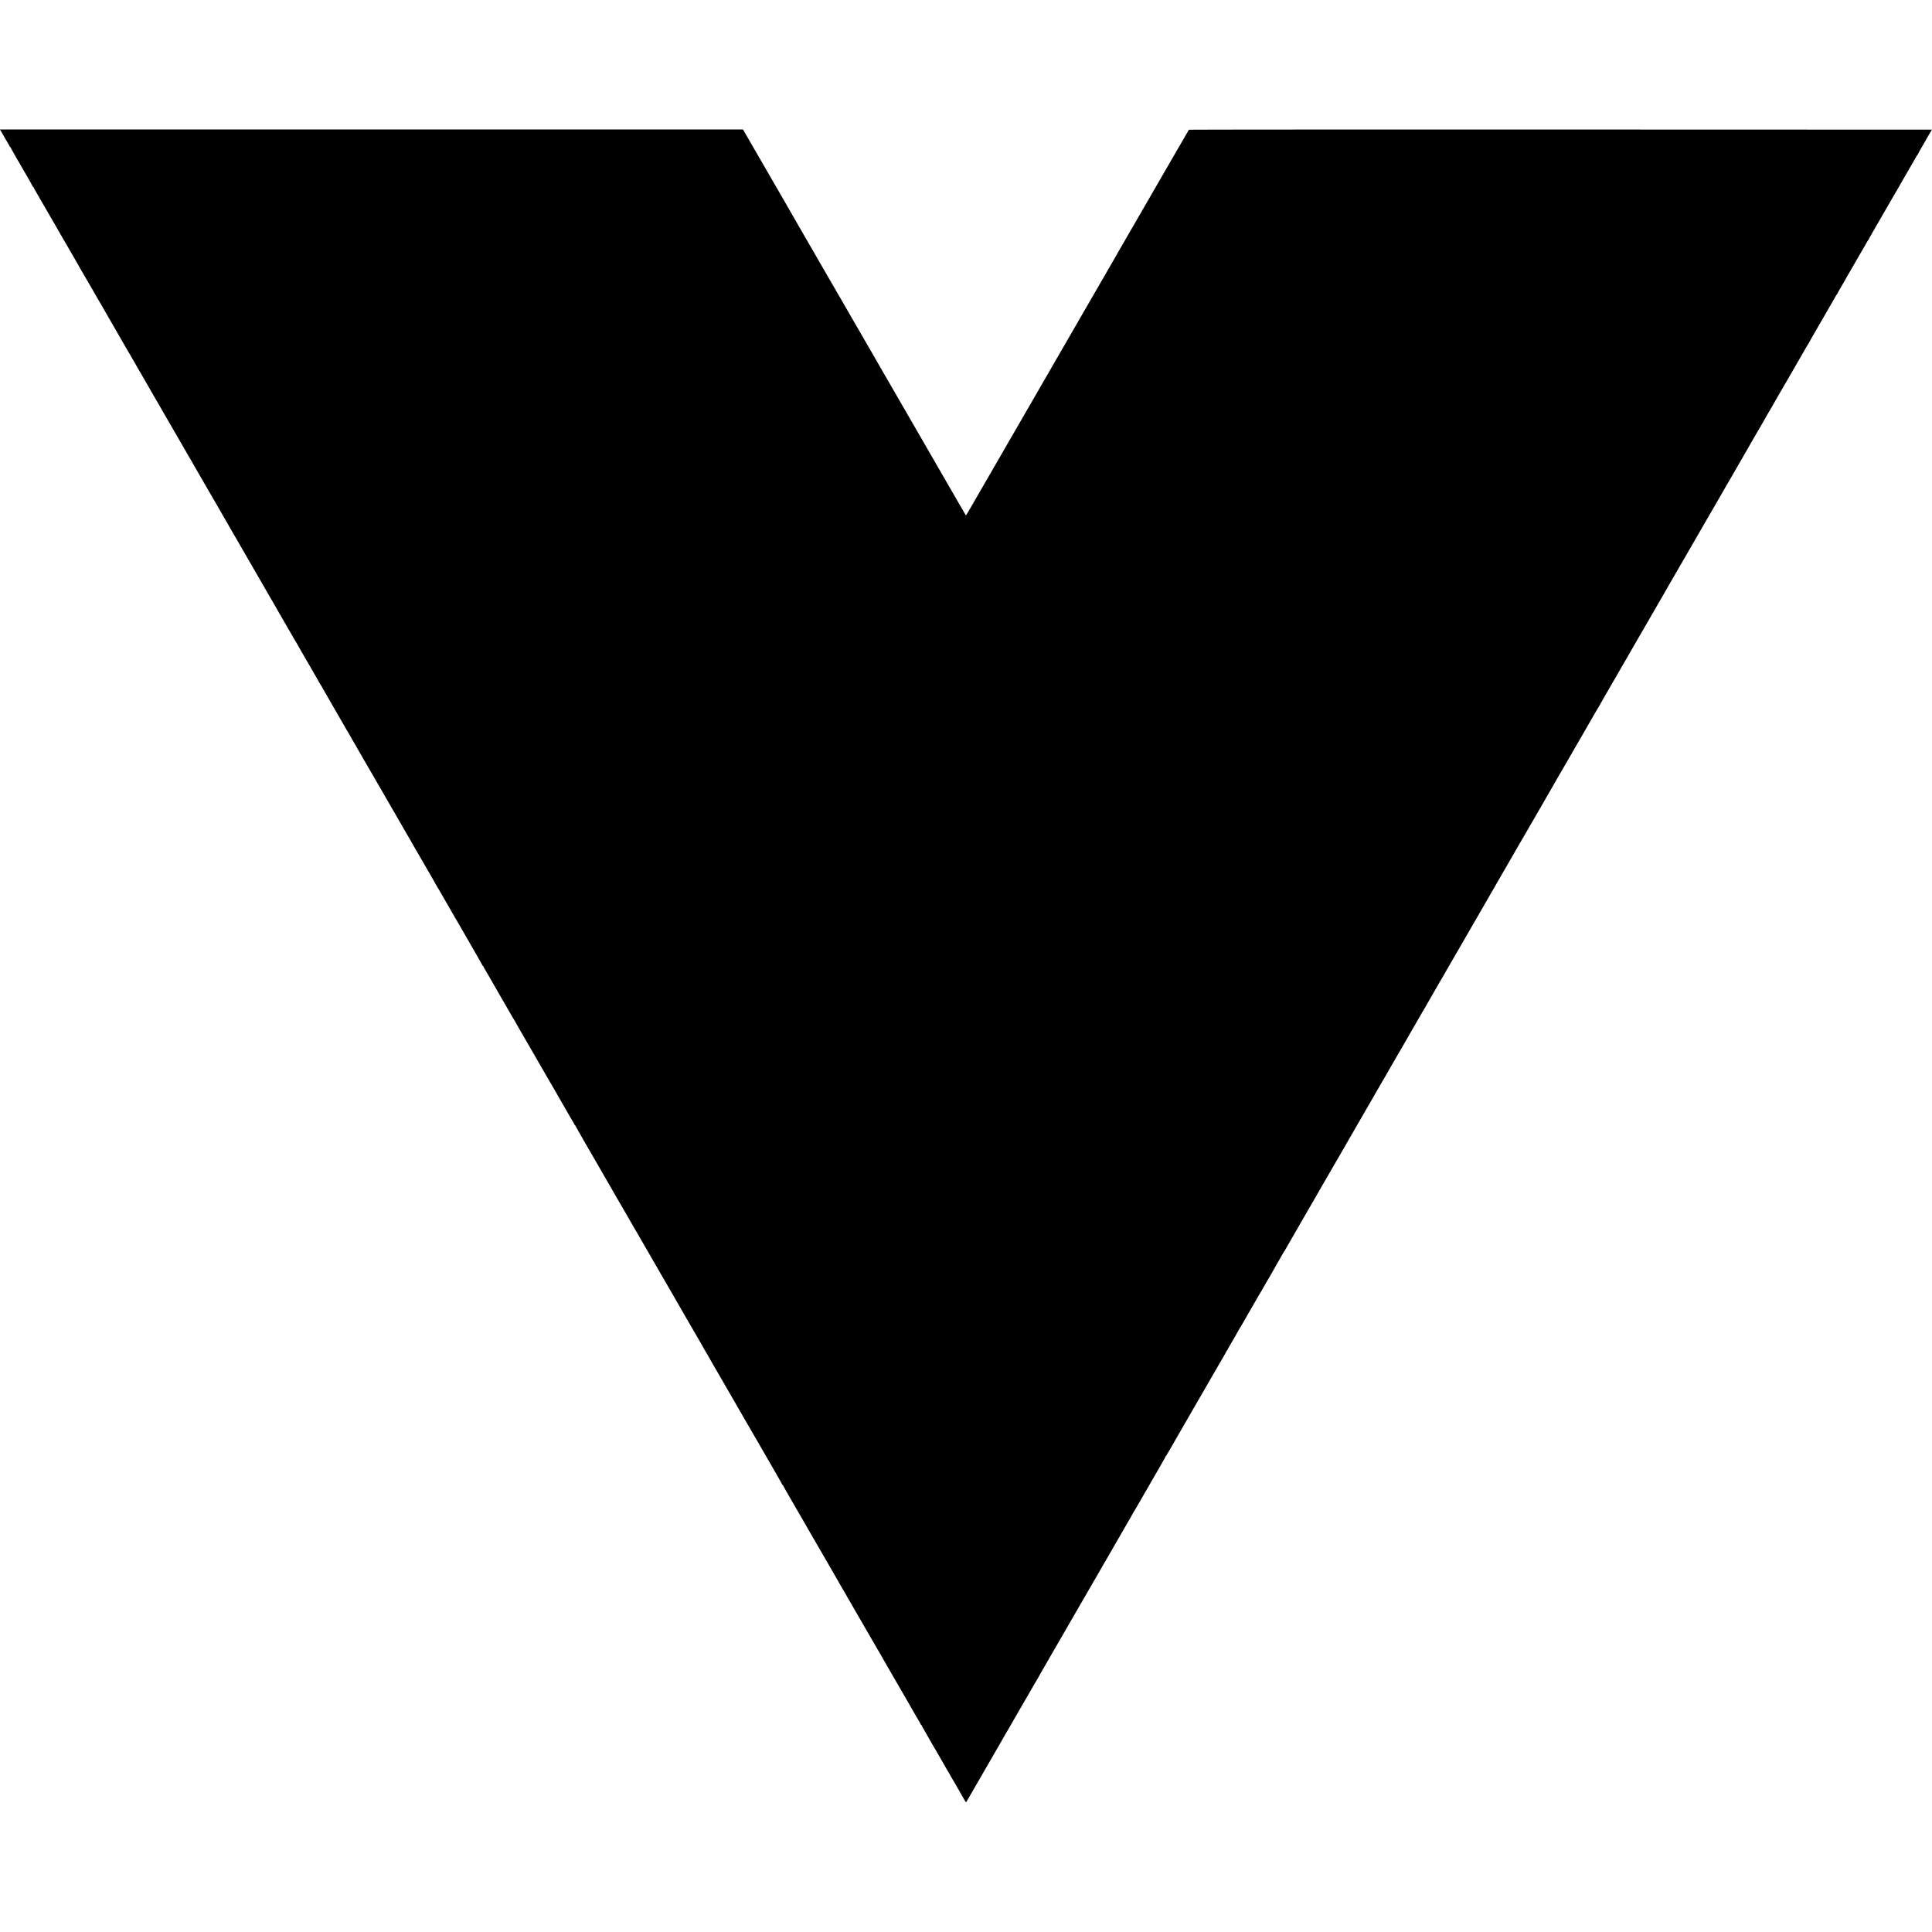
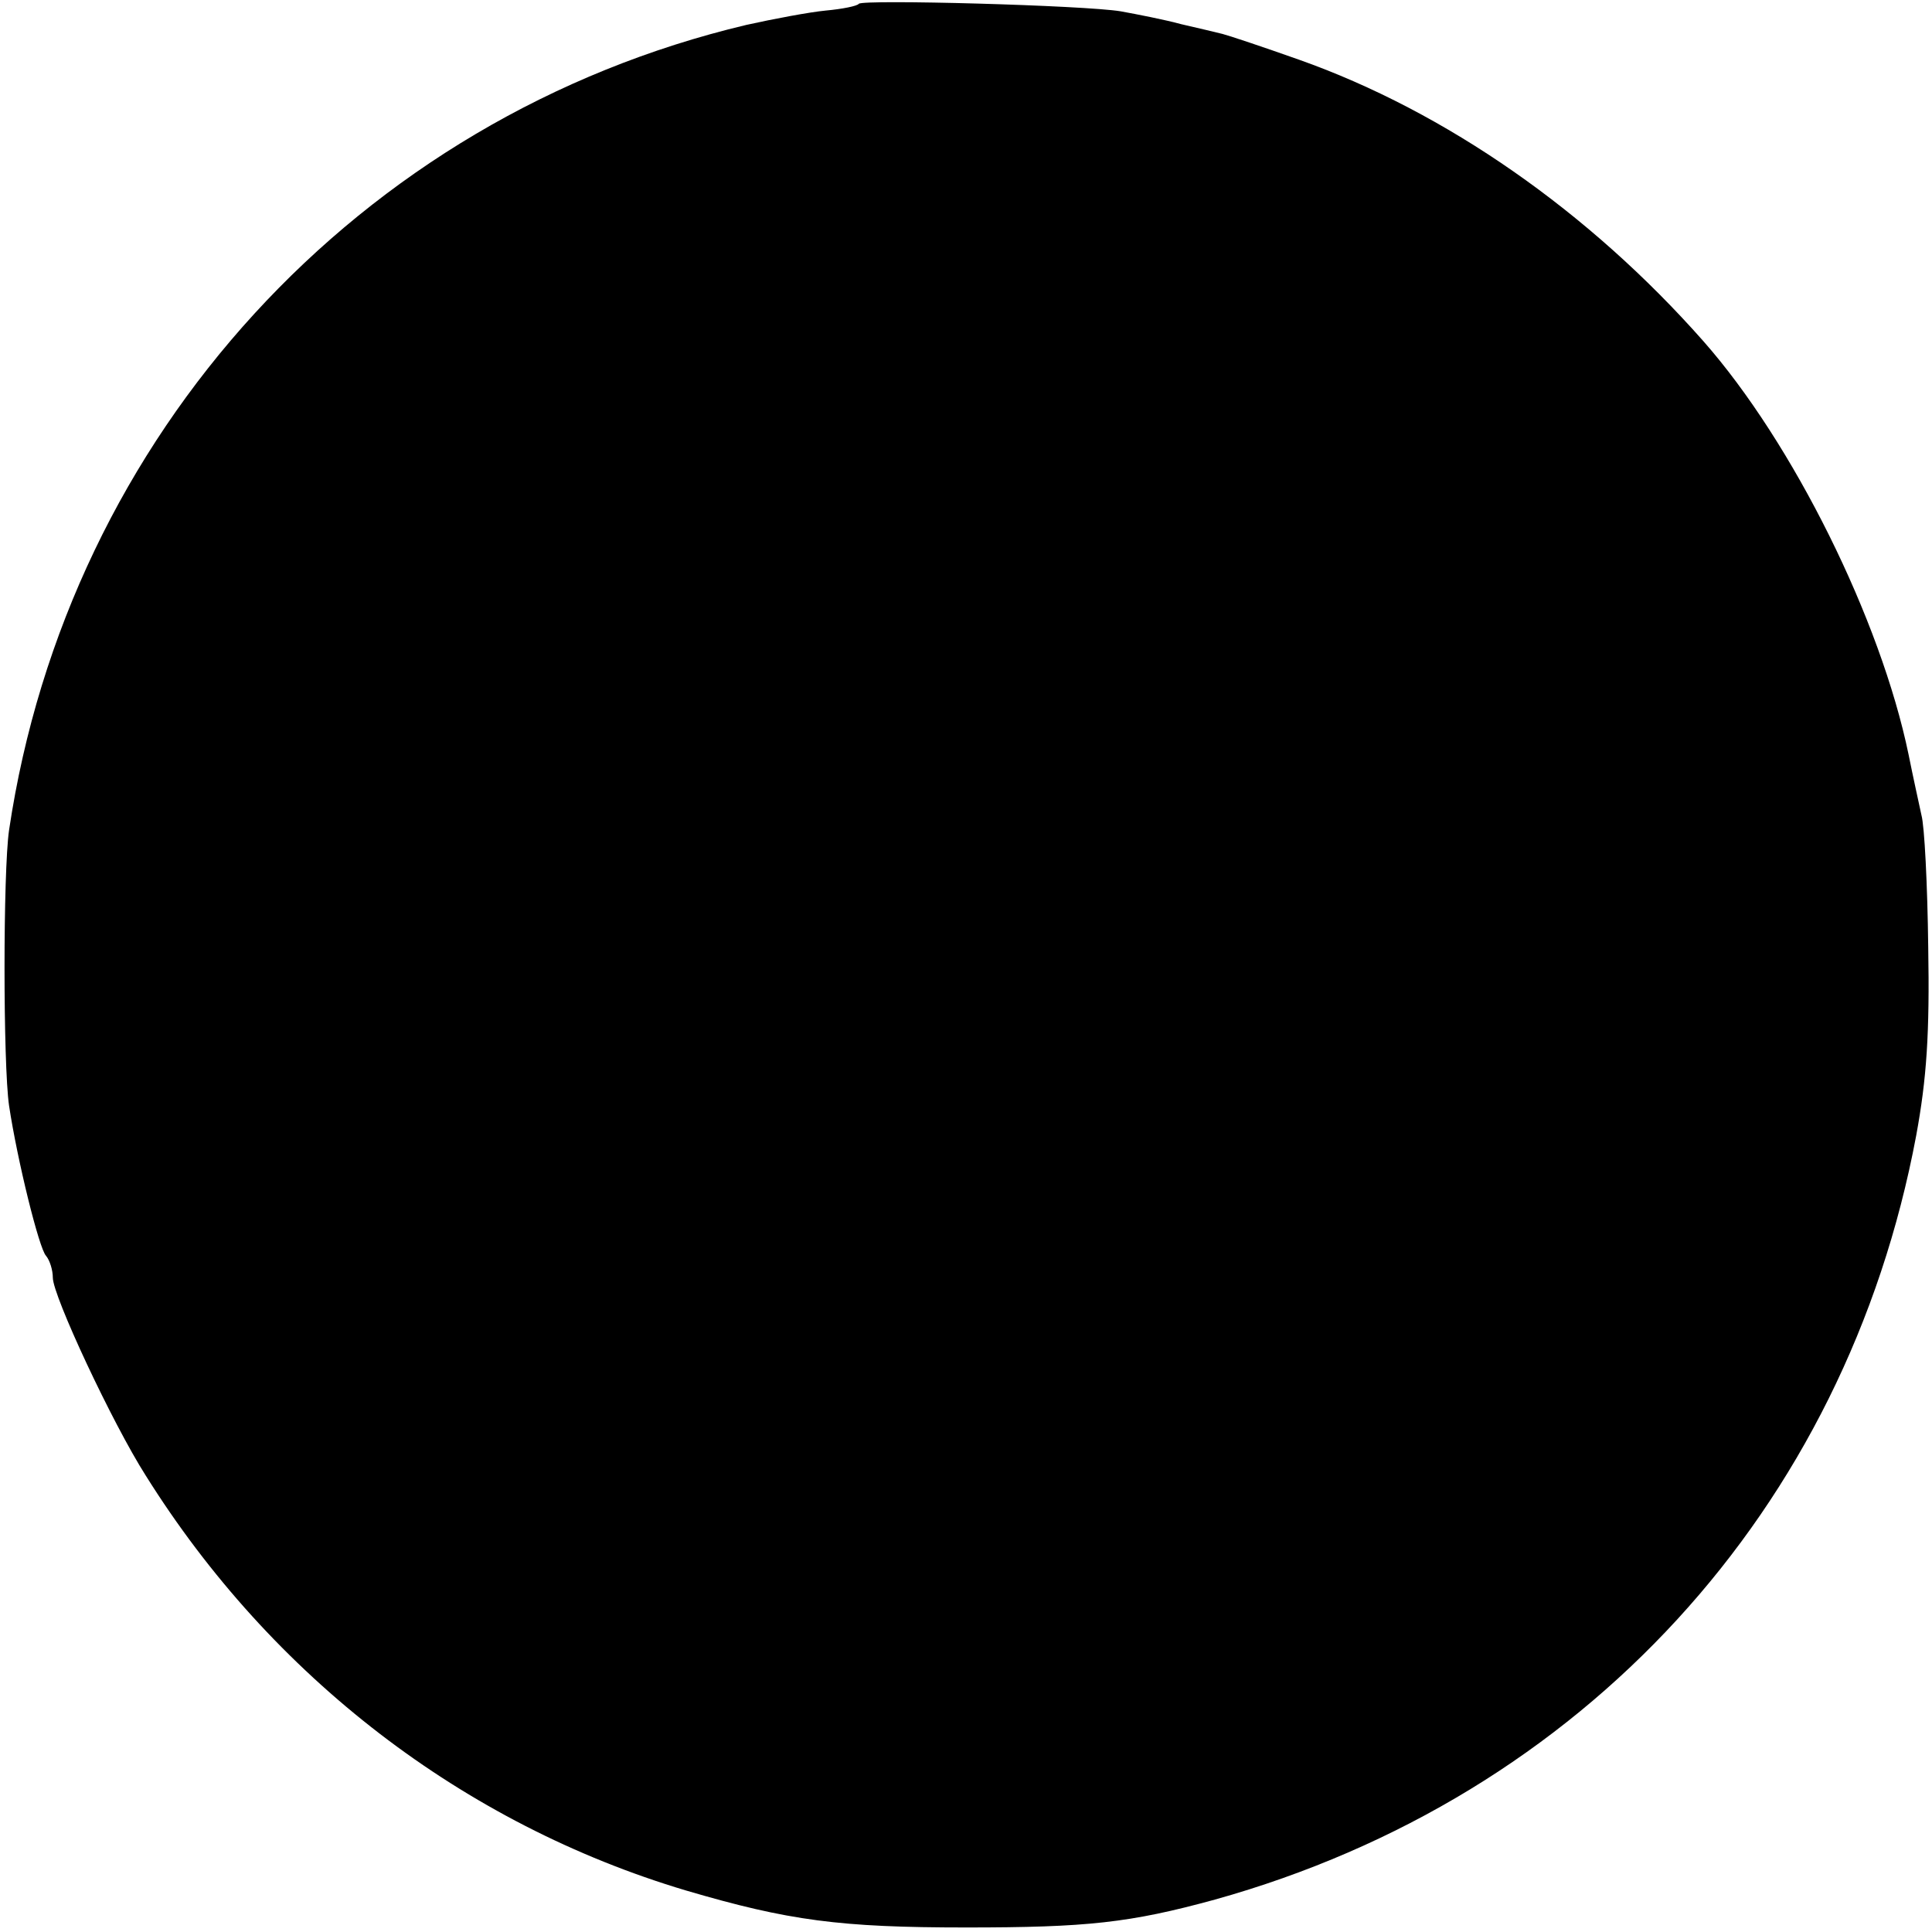
- <svg xmlns="http://www.w3.org/2000/svg" version="1.0" width="16pt" height="16pt" viewBox="0 0 16 16" preserveAspectRatio="xMidYMid meet">
-   <g transform="translate(0,16) scale(0.00032,-0.00032)" fill="#000000" stroke="none">
-     <path d="M18 46618 c45 -75 122 -207 122 -211 0 -2 25 -45 55 -95 30 -50 55 -96 55 -102 0 -5 5 -10 10 -10 6 0 10 -4 10 -9 0 -5 73 -135 161 -288 89 -153 173 -298 187 -323 14 -25 32 -57 41 -72 88 -149 187 -324 189 -335 2 -7 8 -13 13 -13 5 0 9 -4 9 -10 0 -5 46 -89 103 -187 175 -302 490 -846 507 -876 8 -16 20 -36 25 -45 28 -46 290 -498 339 -585 13 -23 74 -129 136 -236 61 -107 123 -215 137 -240 14 -25 29 -50 33 -56 5 -5 23 -37 40 -70 18 -33 38 -67 44 -75 11 -16 21 -33 63 -109 14 -25 29 -50 33 -56 4 -5 21 -35 38 -65 55 -100 261 -455 269 -465 4 -5 14 -21 20 -35 15 -29 41 -75 103 -180 24 -41 52 -88 60 -105 9 -16 57 -100 107 -185 112 -193 362 -626 380 -660 8 -14 23 -38 33 -55 11 -16 23 -37 27 -45 4 -8 26 -46 48 -85 23 -38 53 -90 67 -115 46 -81 64 -113 178 -310 62 -107 121 -210 132 -227 37 -67 56 -99 85 -148 16 -27 32 -57 36 -65 4 -8 15 -27 25 -42 9 -15 53 -89 96 -165 44 -76 177 -307 296 -513 120 -206 268 -463 330 -570 131 -227 117 -203 200 -348 36 -62 73 -125 82 -140 10 -15 21 -34 25 -42 4 -8 20 -37 36 -65 17 -27 38 -65 48 -82 49 -85 64 -111 87 -153 13 -25 28 -49 32 -55 4 -5 78 -134 165 -285 87 -151 166 -288 176 -305 10 -16 26 -43 35 -59 9 -17 125 -217 257 -445 132 -229 253 -441 270 -471 17 -30 45 -79 64 -108 18 -29 33 -54 33 -57 0 -2 20 -37 44 -77 24 -40 123 -212 221 -383 97 -170 190 -330 205 -355 16 -25 39 -65 53 -90 13 -25 81 -144 152 -265 70 -121 137 -238 150 -260 12 -22 37 -65 55 -95 18 -30 43 -73 55 -95 12 -22 48 -85 80 -140 77 -132 163 -280 190 -330 13 -22 71 -123 130 -225 59 -102 116 -199 126 -217 10 -17 29 -50 43 -72 15 -22 26 -43 26 -45 0 -2 27 -50 60 -106 33 -56 60 -103 60 -105 0 -2 55 -98 90 -155 8 -14 182 -316 239 -414 13 -22 45 -79 72 -124 27 -46 49 -86 49 -89 0 -2 14 -24 30 -48 16 -24 30 -46 30 -49 0 -5 74 -135 100 -176 5 -8 24 -42 43 -75 50 -88 58 -101 262 -455 104 -179 199 -345 213 -370 14 -25 28 -49 32 -55 4 -5 17 -26 28 -45 10 -19 62 -109 114 -200 114 -197 133 -230 170 -295 16 -27 33 -57 38 -65 17 -28 96 -165 103 -180 4 -8 16 -28 26 -45 10 -16 77 -131 148 -255 72 -124 181 -313 243 -420 62 -107 121 -209 131 -227 35 -62 323 -560 392 -678 38 -66 83 -145 100 -175 16 -30 33 -59 37 -65 4 -5 17 -27 29 -47 34 -61 56 -100 90 -156 17 -29 31 -55 31 -57 0 -2 17 -32 39 -67 21 -35 134 -229 251 -433 117 -203 235 -407 261 -451 27 -45 49 -85 49 -88 0 -4 8 -19 19 -34 15 -21 200 -341 309 -533 10 -19 33 -58 51 -87 17 -29 31 -54 31 -56 0 -2 25 -44 55 -94 30 -50 55 -95 55 -98 0 -4 6 -15 14 -23 7 -9 27 -41 43 -71 17 -30 170 -297 342 -594 171 -296 311 -542 311 -547 0 -5 5 -9 10 -9 6 0 10 -4 10 -10 0 -5 22 -47 49 -92 27 -46 58 -99 68 -118 24 -43 81 -140 93 -160 5 -8 66 -114 135 -235 69 -121 130 -227 135 -235 12 -21 259 -447 283 -490 10 -19 28 -47 38 -62 11 -14 19 -29 19 -32 0 -3 37 -69 83 -148 99 -170 305 -526 337 -583 13 -22 31 -53 41 -70 11 -16 22 -37 26 -45 7 -14 82 -146 103 -180 14 -24 181 -311 205 -355 13 -22 46 -80 75 -130 29 -49 64 -110 78 -135 14 -25 51 -88 82 -140 31 -52 59 -102 63 -110 4 -8 18 -33 31 -55 205 -353 284 -489 309 -535 17 -30 45 -78 62 -106 18 -28 36 -60 39 -72 4 -12 12 -22 17 -22 5 0 9 -4 9 -10 0 -5 109 -197 241 -427 133 -230 250 -431 259 -448 51 -90 222 -385 280 -485 37 -63 78 -135 92 -160 14 -25 67 -117 118 -205 51 -88 101 -175 111 -193 34 -58 55 -95 149 -257 51 -88 101 -173 110 -190 9 -16 76 -131 147 -255 72 -124 140 -241 151 -260 61 -108 281 -489 355 -615 38 -66 77 -133 87 -150 35 -63 91 -161 100 -175 14 -23 99 -169 128 -220 54 -97 135 -235 142 -245 4 -5 20 -32 35 -60 26 -48 238 -416 276 -480 10 -16 26 -46 37 -65 30 -53 382 -661 403 -695 10 -16 22 -37 26 -45 4 -8 26 -48 50 -88 24 -41 43 -75 43 -77 0 -2 22 -40 50 -85 27 -45 50 -84 50 -86 0 -3 38 -69 83 -147 84 -142 302 -520 340 -587 10 -19 34 -60 52 -90 18 -30 44 -75 57 -100 14 -25 45 -79 70 -120 25 -41 56 -96 70 -121 14 -25 77 -133 138 -240 62 -107 122 -210 132 -229 25 -43 310 -535 337 -581 11 -19 26 -45 34 -59 17 -32 238 -414 266 -460 11 -19 24 -41 28 -49 3 -7 75 -133 160 -278 84 -146 153 -269 153 -274 0 -5 5 -9 10 -9 6 0 10 -4 10 -10 0 -5 82 -150 181 -322 182 -314 201 -346 240 -415 12 -21 80 -139 152 -263 71 -124 141 -245 155 -270 14 -25 28 -49 32 -55 6 -8 145 -248 220 -380 37 -66 209 -362 229 -395 11 -19 24 -42 28 -49 4 -8 67 -118 140 -243 73 -125 133 -230 133 -233 0 -2 15 -28 33 -57 19 -29 47 -78 64 -108 17 -30 53 -93 79 -139 53 -90 82 -141 157 -272 82 -142 115 -199 381 -659 142 -245 268 -463 281 -485 12 -22 71 -125 132 -230 60 -104 172 -298 248 -430 76 -132 146 -253 156 -270 11 -16 22 -36 26 -44 3 -8 30 -54 60 -103 29 -49 53 -91 53 -93 0 -3 18 -34 40 -70 22 -36 40 -67 40 -69 0 -2 37 -66 81 -142 45 -77 98 -168 119 -204 20 -36 47 -81 58 -100 12 -19 27 -47 33 -62 6 -16 15 -28 20 -28 5 0 9 -4 9 -9 0 -6 63 -118 140 -251 77 -133 140 -243 140 -245 0 -2 18 -33 41 -70 22 -37 49 -83 60 -101 10 -19 29 -51 40 -71 25 -45 109 -189 126 -218 7 -11 17 -29 22 -40 6 -11 22 -38 35 -60 14 -22 37 -62 52 -90 14 -27 35 -62 45 -77 11 -14 19 -29 19 -32 0 -3 18 -35 40 -71 22 -36 40 -67 40 -69 0 -2 19 -35 42 -72 23 -38 55 -94 72 -124 26 -47 139 -244 171 -298 6 -9 21 -36 34 -60 28 -48 37 -51 51 -19 6 12 19 36 29 52 10 17 27 46 38 65 11 19 104 181 208 360 103 179 199 345 213 370 14 25 42 74 64 109 21 34 38 65 38 67 0 2 18 33 40 69 22 36 40 67 40 69 0 3 177 310 199 346 16 26 136 234 140 244 2 5 25 44 52 88 27 44 49 81 49 84 0 2 18 34 40 70 22 36 40 67 40 69 0 2 20 36 43 77 35 58 169 289 297 513 9 17 50 86 90 155 40 69 86 150 103 180 16 30 35 62 41 70 6 8 16 24 22 35 35 64 72 129 167 293 59 100 116 199 127 220 11 20 30 53 41 72 43 72 1070 1850 1121 1940 14 25 65 113 113 195 48 83 96 166 107 185 10 19 28 50 38 68 11 18 73 124 137 235 64 111 175 303 246 427 71 124 173 299 225 390 52 91 116 202 143 248 27 45 49 85 49 89 0 4 6 14 14 22 7 9 28 43 46 76 26 47 251 436 378 655 11 19 29 51 40 70 11 19 101 176 201 348 99 172 181 317 181 323 0 5 5 9 10 9 6 0 10 5 10 11 0 6 8 23 18 37 11 15 32 52 49 82 16 30 130 228 253 440 122 212 234 405 248 430 13 25 39 70 57 100 39 65 69 117 130 225 25 44 50 87 55 95 12 19 78 134 220 380 61 107 129 224 150 260 161 277 222 382 246 425 15 28 47 83 71 123 24 41 43 78 43 83 0 5 4 9 8 9 4 0 13 12 19 28 7 15 23 45 36 67 66 110 277 478 277 483 0 3 6 13 14 21 7 9 27 41 43 71 17 30 45 80 63 110 34 57 375 649 394 685 6 11 16 27 22 35 6 8 26 42 44 75 18 33 41 74 51 90 10 17 24 41 32 55 54 97 72 128 88 152 11 14 19 28 19 30 0 3 79 141 175 308 96 167 175 305 175 308 0 3 6 13 14 21 7 9 26 39 41 66 33 60 276 483 338 587 24 40 46 80 50 88 4 8 13 24 20 35 14 23 95 163 125 215 11 19 52 91 92 160 40 69 80 139 90 155 9 17 103 179 207 360 105 182 200 346 211 365 103 181 463 802 489 845 7 11 15 27 19 35 4 8 29 51 55 95 64 110 828 1433 848 1470 9 17 24 41 33 55 9 14 29 48 45 77 15 28 52 93 82 145 30 51 62 107 71 123 17 30 231 398 400 690 51 88 103 179 115 202 12 23 26 48 32 55 6 7 24 38 40 68 17 30 61 107 98 170 37 63 84 144 103 180 19 36 41 72 48 81 8 8 14 18 14 21 0 4 27 51 59 106 32 55 72 124 89 154 16 29 71 125 122 213 51 88 104 180 118 205 13 25 28 50 32 55 4 6 17 26 28 45 11 19 45 80 77 135 31 55 66 116 77 135 11 19 88 152 171 295 401 694 620 1072 650 1125 11 19 87 152 170 295 83 143 158 273 166 288 9 16 21 36 26 45 6 9 31 52 55 96 25 43 54 94 66 115 11 20 95 164 186 321 91 157 173 299 182 315 9 17 26 46 37 65 12 19 66 114 121 210 56 96 108 186 117 200 8 14 24 40 34 59 24 45 383 664 412 713 5 9 17 29 26 45 15 28 120 210 241 419 36 61 68 117 72 125 4 8 12 23 19 34 35 57 245 420 262 453 11 20 35 61 53 90 17 29 32 54 32 56 0 3 28 51 62 108 33 57 70 119 80 138 10 19 23 42 28 50 5 8 32 53 59 100 27 47 149 258 271 470 122 212 234 405 248 430 30 53 62 108 80 135 6 11 15 27 19 35 4 8 85 150 181 315 96 165 187 323 202 350 31 56 116 202 130 225 5 8 25 42 43 75 19 33 92 159 162 280 149 257 157 271 202 350 19 33 38 67 43 75 9 14 228 392 275 475 12 22 55 96 95 165 40 69 80 139 90 155 24 42 202 350 221 383 9 15 27 47 41 72 14 25 75 131 136 236 61 106 121 210 134 232 99 172 271 470 279 482 5 8 23 40 40 70 18 30 81 141 142 245 60 105 121 210 135 235 14 25 71 124 127 220 56 96 143 247 194 335 51 88 96 167 102 175 14 24 180 311 204 355 23 43 340 590 356 615 5 8 50 87 101 175 171 301 517 898 582 1008 25 43 46 81 46 83 0 2 12 23 27 47 14 23 40 67 56 97 16 30 35 62 42 70 7 8 15 22 18 30 4 8 20 38 37 65 16 28 33 57 37 65 6 12 111 196 143 250 5 8 55 95 112 193 57 98 113 195 126 215 12 20 27 46 32 57 6 11 14 27 20 35 5 8 76 130 156 270 80 140 165 287 187 325 23 39 52 90 66 115 13 25 30 52 37 61 8 8 14 18 14 21 0 4 41 77 92 165 50 87 175 302 276 478 101 176 208 360 236 408 28 49 67 117 86 152 19 35 41 70 48 77 6 6 12 15 12 19 0 7 124 224 167 291 12 21 23 40 23 42 0 2 21 40 46 83 26 43 55 92 64 109 54 95 327 568 354 614 19 30 45 75 59 100 71 128 82 145 89 148 4 2 8 8 8 13 0 5 42 82 94 172 311 538 496 858 518 897 14 25 40 70 58 100 18 30 42 71 53 90 10 19 79 139 152 265 73 127 142 246 153 265 10 19 43 76 72 125 29 50 63 108 75 130 65 116 80 140 87 143 4 2 8 8 8 12 0 8 114 212 140 250 6 8 14 24 20 35 5 11 54 97 108 190 l100 170 -9611 3 c-5286 1 -9614 -1 -9618 -5 -5 -6 -419 -719 -619 -1068 -89 -155 -267 -463 -323 -560 -38 -66 -81 -140 -95 -165 -31 -56 -263 -457 -526 -910 -110 -190 -224 -388 -254 -440 -29 -52 -61 -109 -71 -125 -23 -39 -243 -420 -268 -465 -11 -19 -204 -352 -428 -740 -224 -388 -477 -826 -563 -975 -85 -148 -185 -322 -222 -385 -37 -63 -120 -207 -185 -320 -65 -113 -177 -306 -248 -430 -72 -124 -172 -297 -222 -385 -51 -88 -142 -245 -202 -350 -131 -226 -247 -427 -408 -705 -65 -113 -249 -432 -410 -710 -160 -278 -388 -673 -506 -877 -118 -205 -216 -373 -219 -373 -3 0 -52 82 -109 183 -58 100 -144 250 -192 332 -95 164 -402 696 -647 1120 -85 149 -228 396 -317 550 -212 365 -982 1700 -1008 1745 -10 19 -43 76 -72 125 -29 50 -64 110 -77 135 -14 25 -63 110 -110 190 -47 80 -96 165 -110 190 -14 25 -99 171 -188 325 -89 154 -174 300 -188 325 -13 25 -64 113 -112 195 -48 83 -140 242 -205 355 -65 113 -183 317 -263 454 -79 137 -152 264 -163 282 -50 89 -335 583 -354 614 -12 19 -34 58 -50 85 -15 28 -129 226 -253 440 -124 215 -235 408 -247 430 -12 22 -69 121 -127 220 -58 99 -226 389 -373 645 -148 256 -324 561 -392 678 -67 117 -134 232 -147 255 -13 23 -33 59 -46 80 l-22 37 -9615 0 -9615 0 20 -32z" />
+ <svg xmlns="http://www.w3.org/2000/svg" version="1.0" width="256pt" height="256pt" viewBox="0 0 256 256" preserveAspectRatio="xMidYMid meet">
+   <g transform="translate(0,256) scale(0.1,-0.1)" fill="#000000" stroke="none">
+     <path d="M1138 2555 c-2 -3 -22 -7 -44 -9 -21 -2 -69 -11 -105 -19 -514 -122 -899 -543 -977 -1067 -8 -55 -8 -310 0 -365 11 -73 40 -190 49 -199 5 -6 9 -19 9 -29 0 -24 79 -193 123 -262 167 -267 421 -462 716 -550 136 -40 204 -49 371 -49 160 0 217 6 330 37 487 136 836 516 929 1012 14 76 18 136 16 250 -1 83 -5 161 -9 175 -3 14 -11 50 -17 80 -37 179 -153 413 -272 548 -151 171 -341 304 -536 373 -48 17 -93 32 -101 34 -8 2 -33 8 -55 13 -22 6 -58 13 -80 17 -48 8 -341 16 -347 10z" />
  </g>
</svg>
